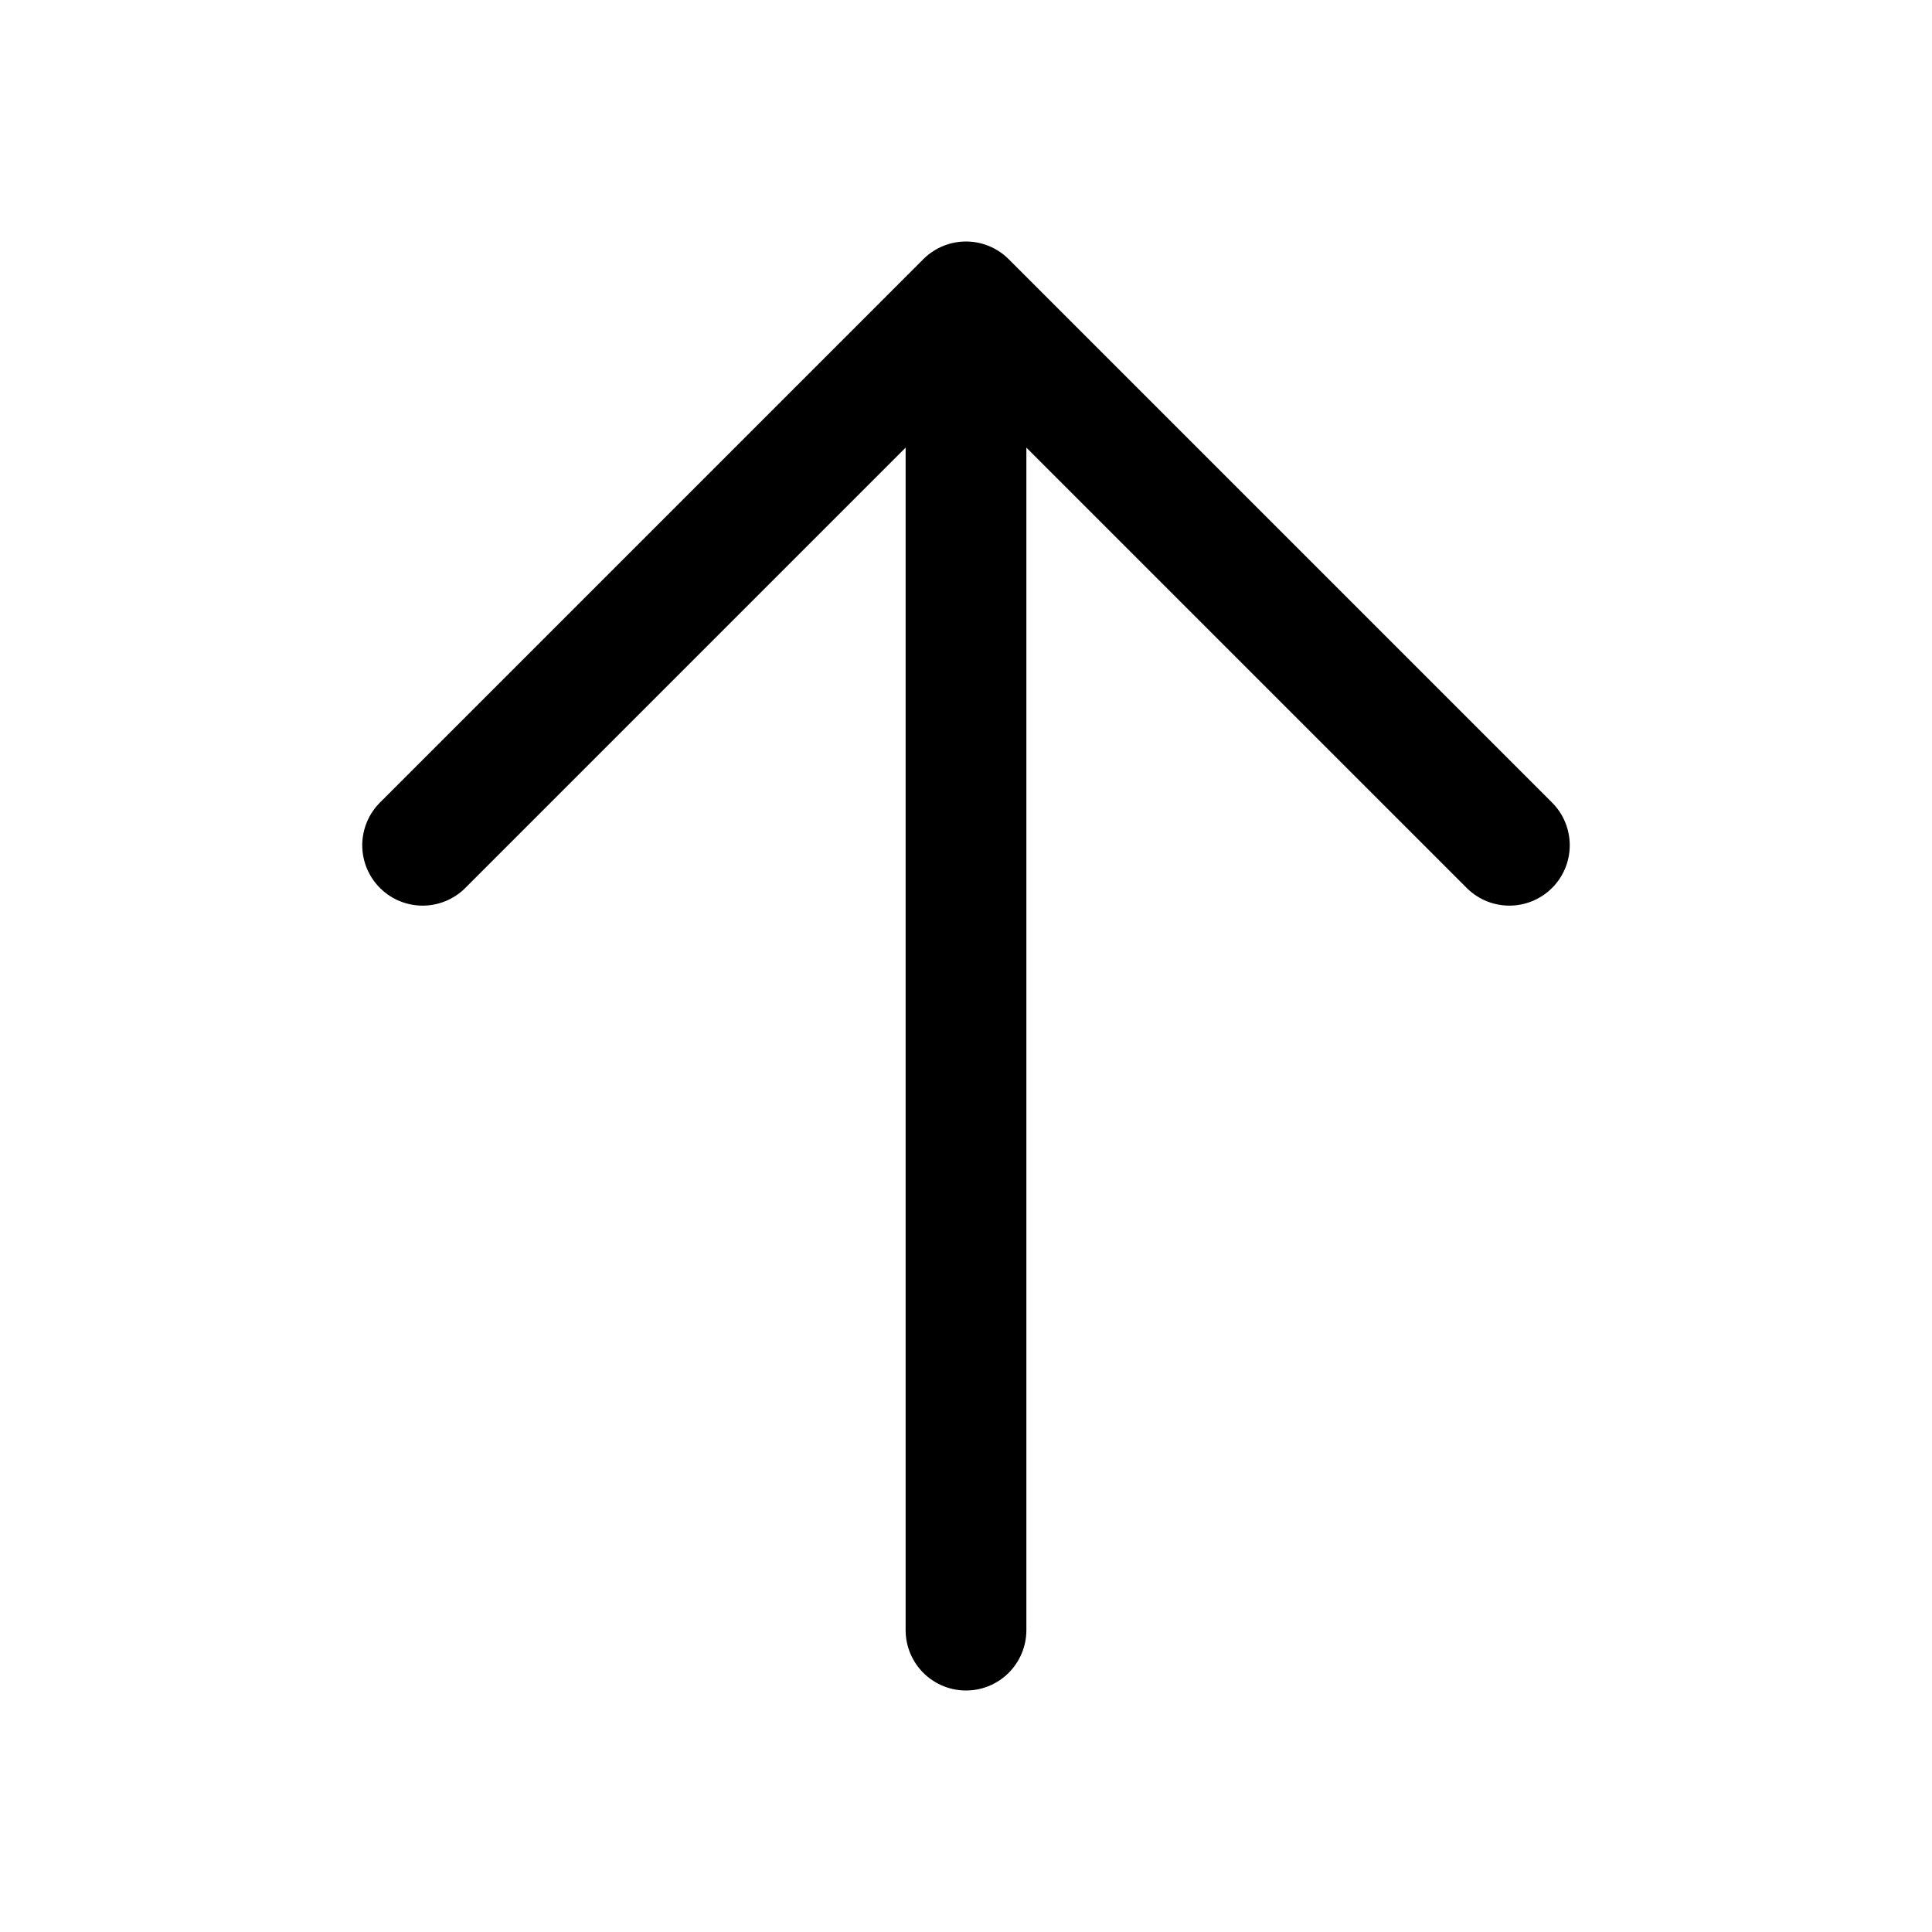
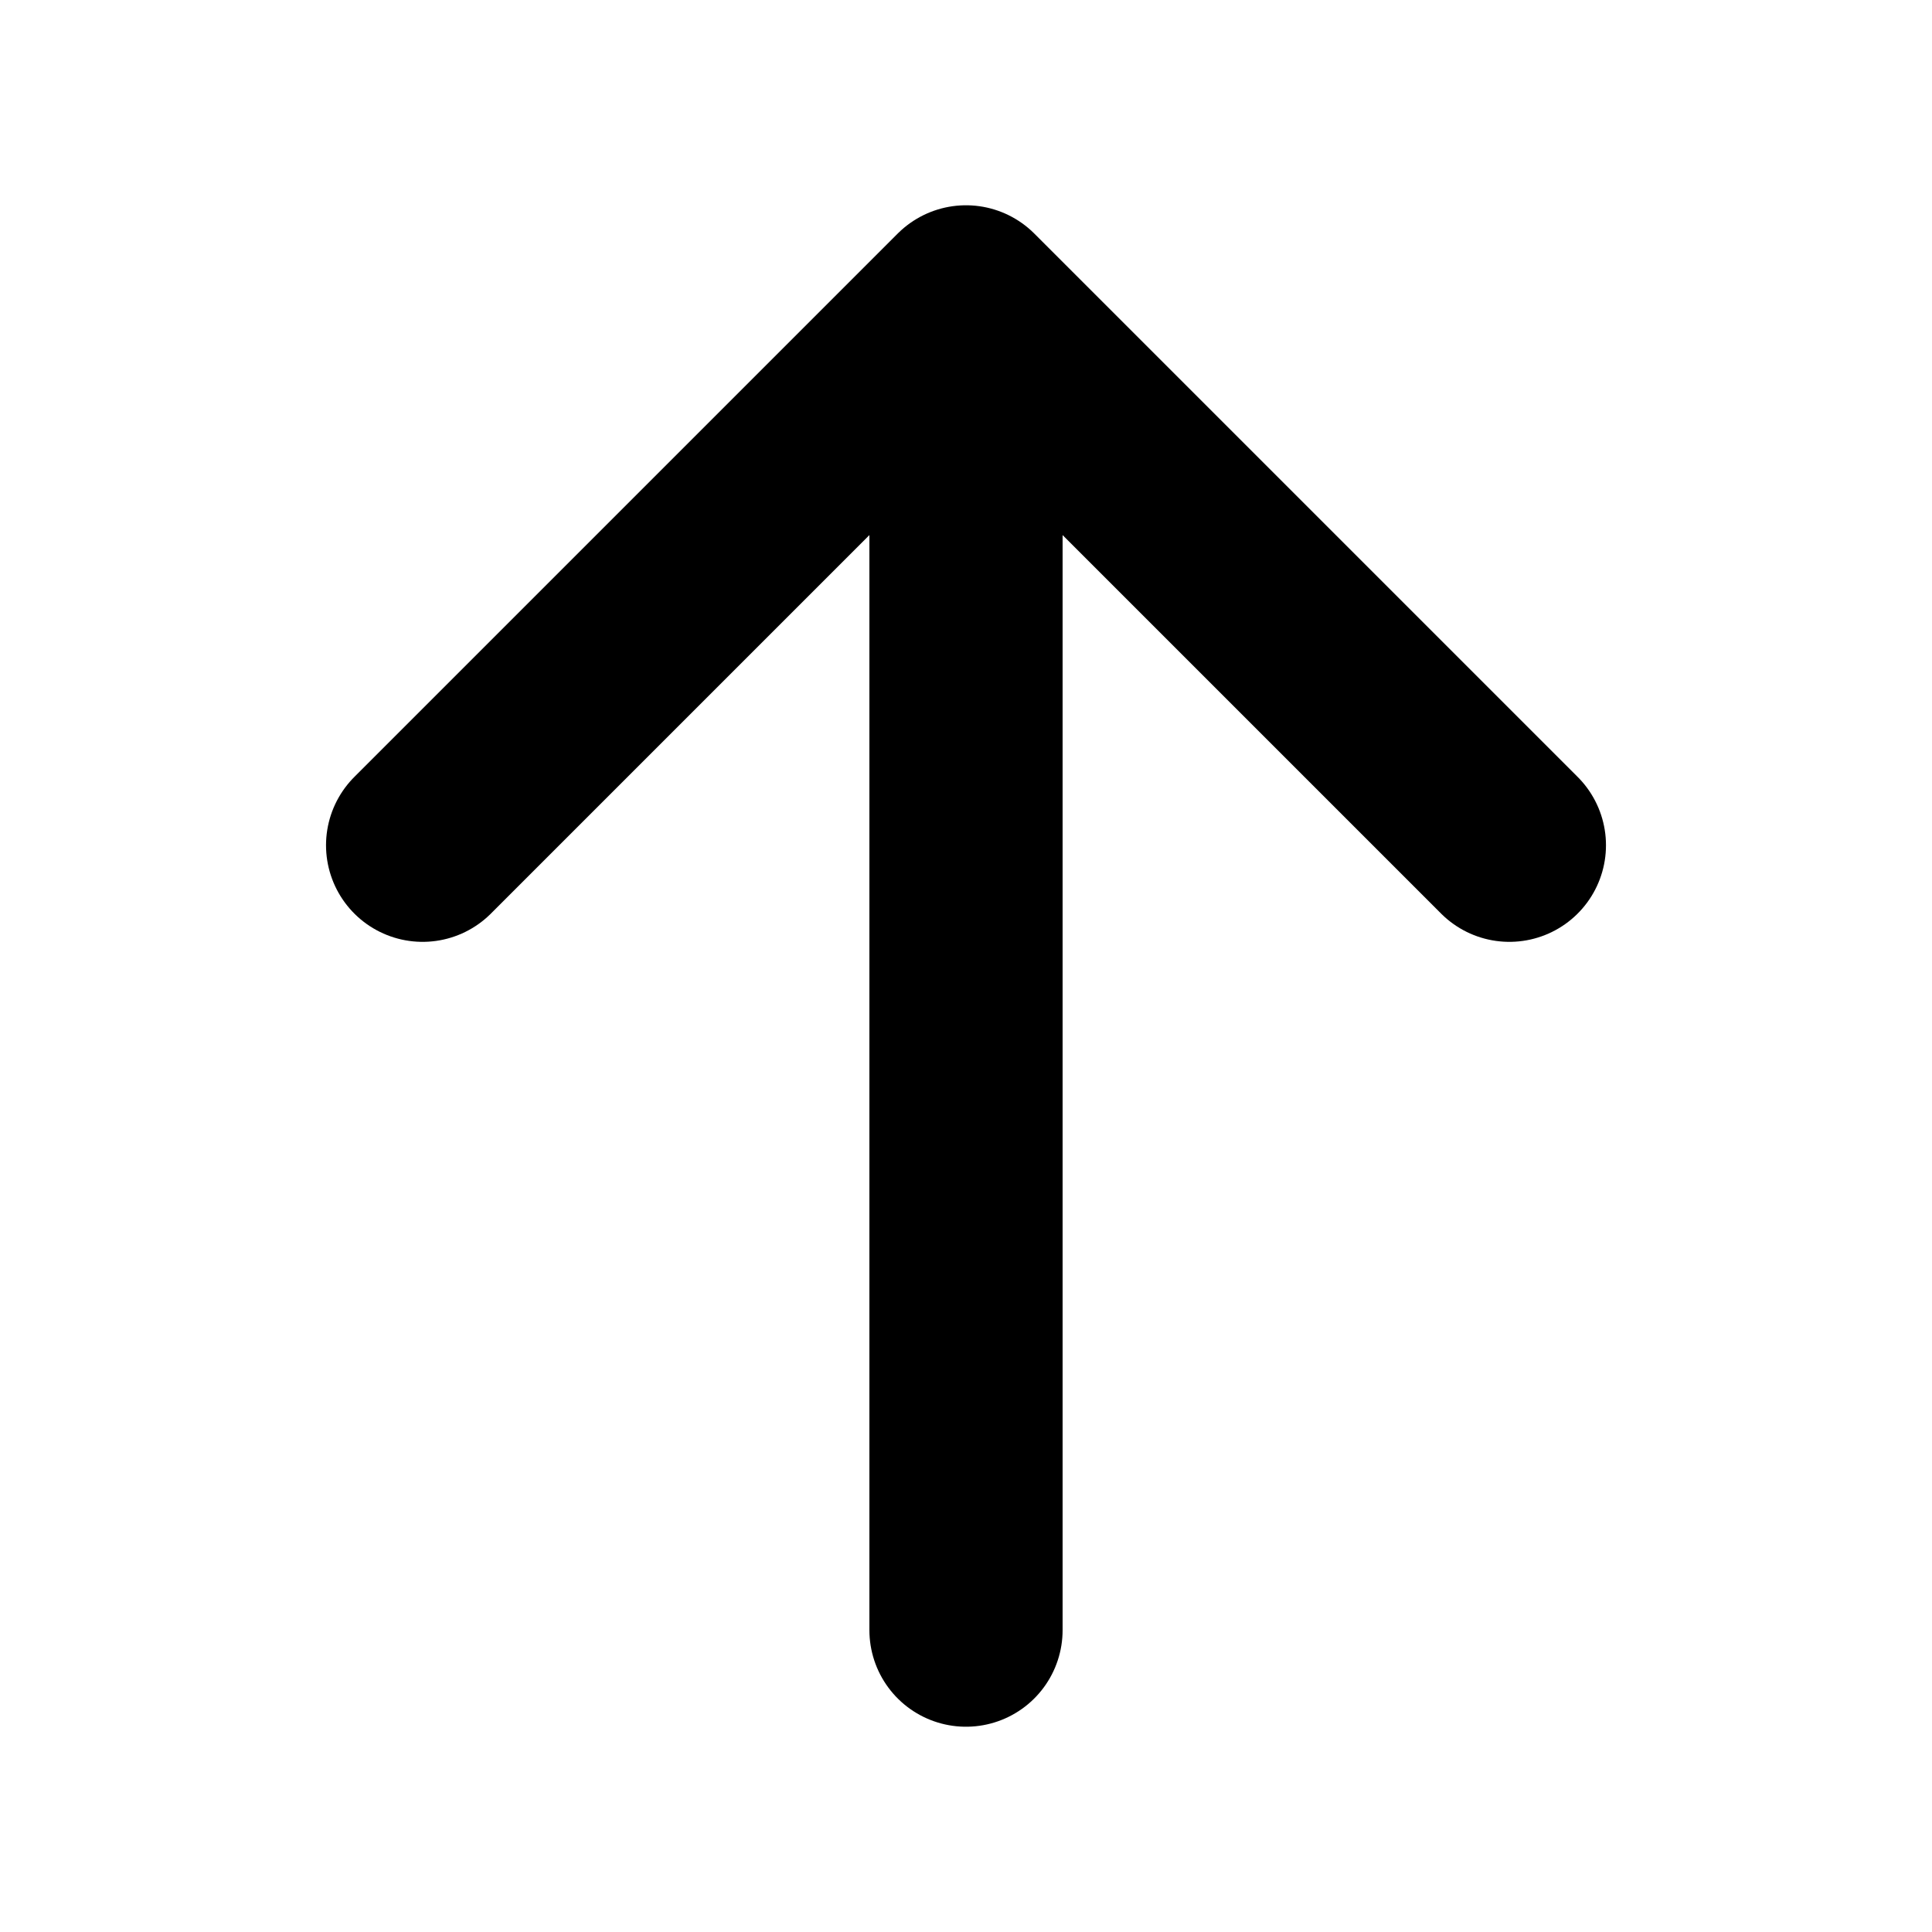
- <svg xmlns="http://www.w3.org/2000/svg" viewBox="0 0 32 32" fill="none" stroke="currentColor" stroke-width="2" stroke-linecap="round" stroke-linejoin="round">
+ <svg xmlns="http://www.w3.org/2000/svg" viewBox="0 0 32 32" fill="none" stroke="currentColor" stroke-width="3.2" stroke-linecap="round" stroke-linejoin="round">
  <path d="M16 27V5M7 14l9-9 9 9" />
</svg>
